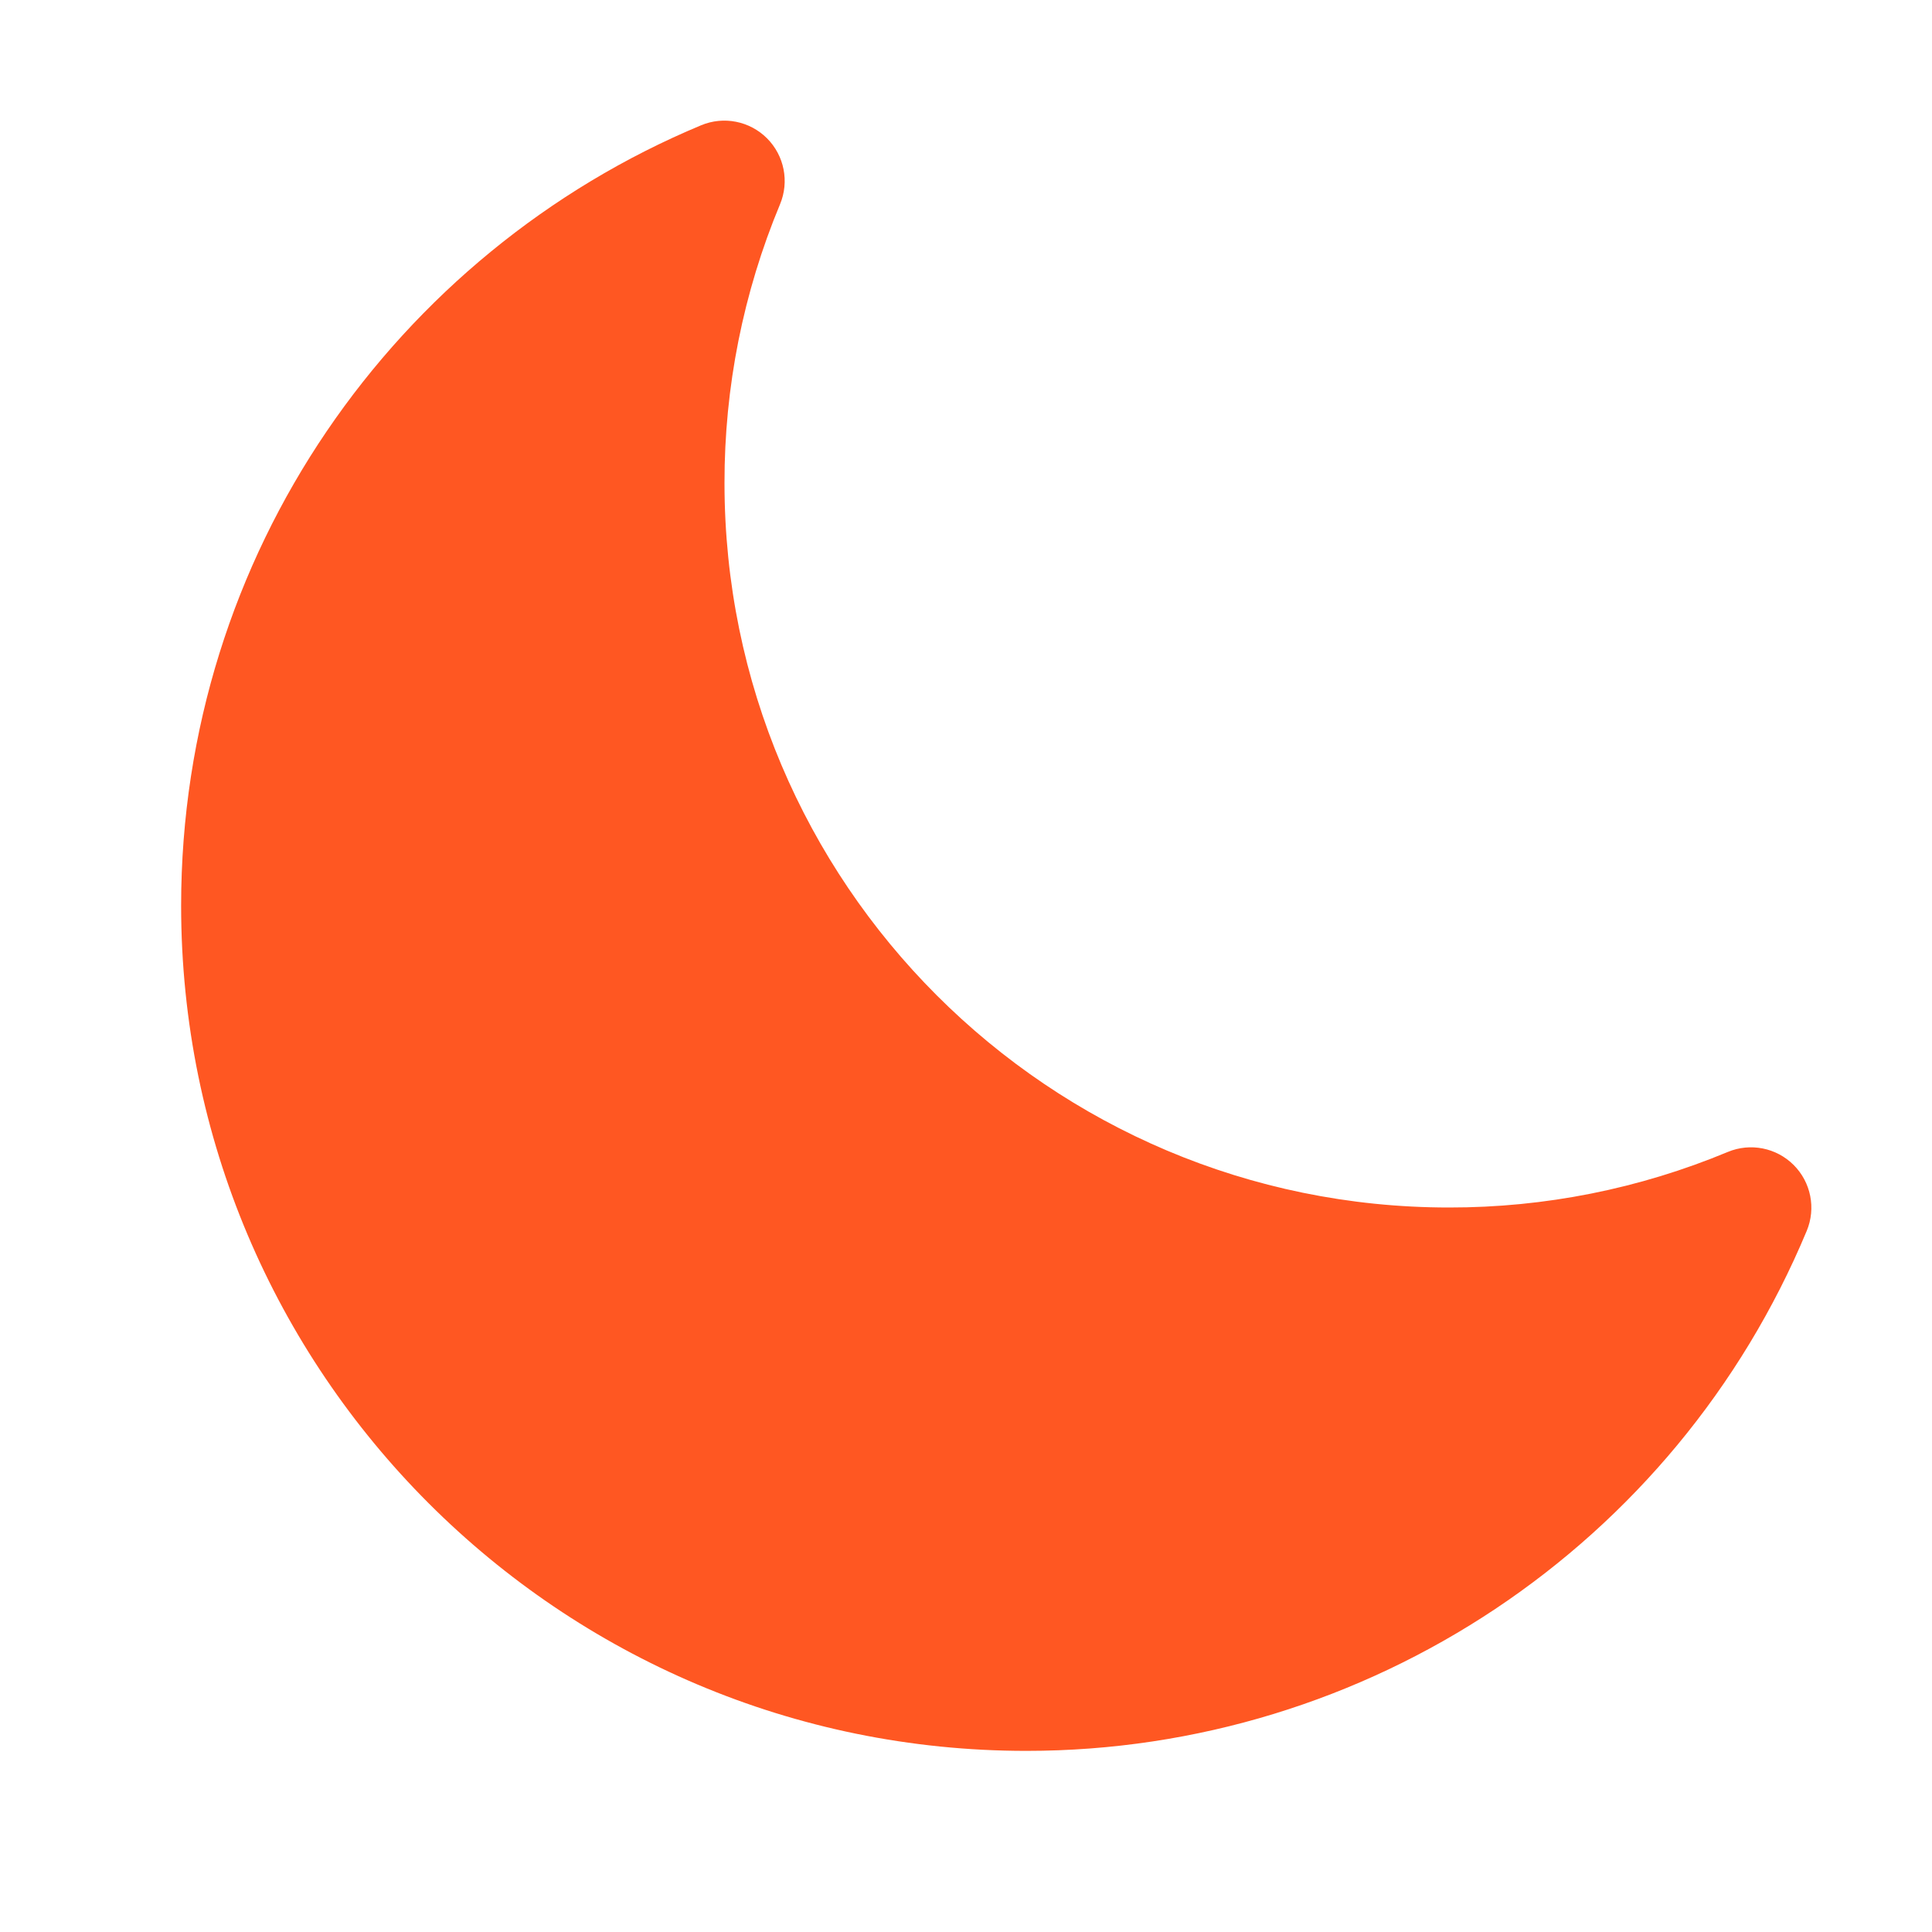
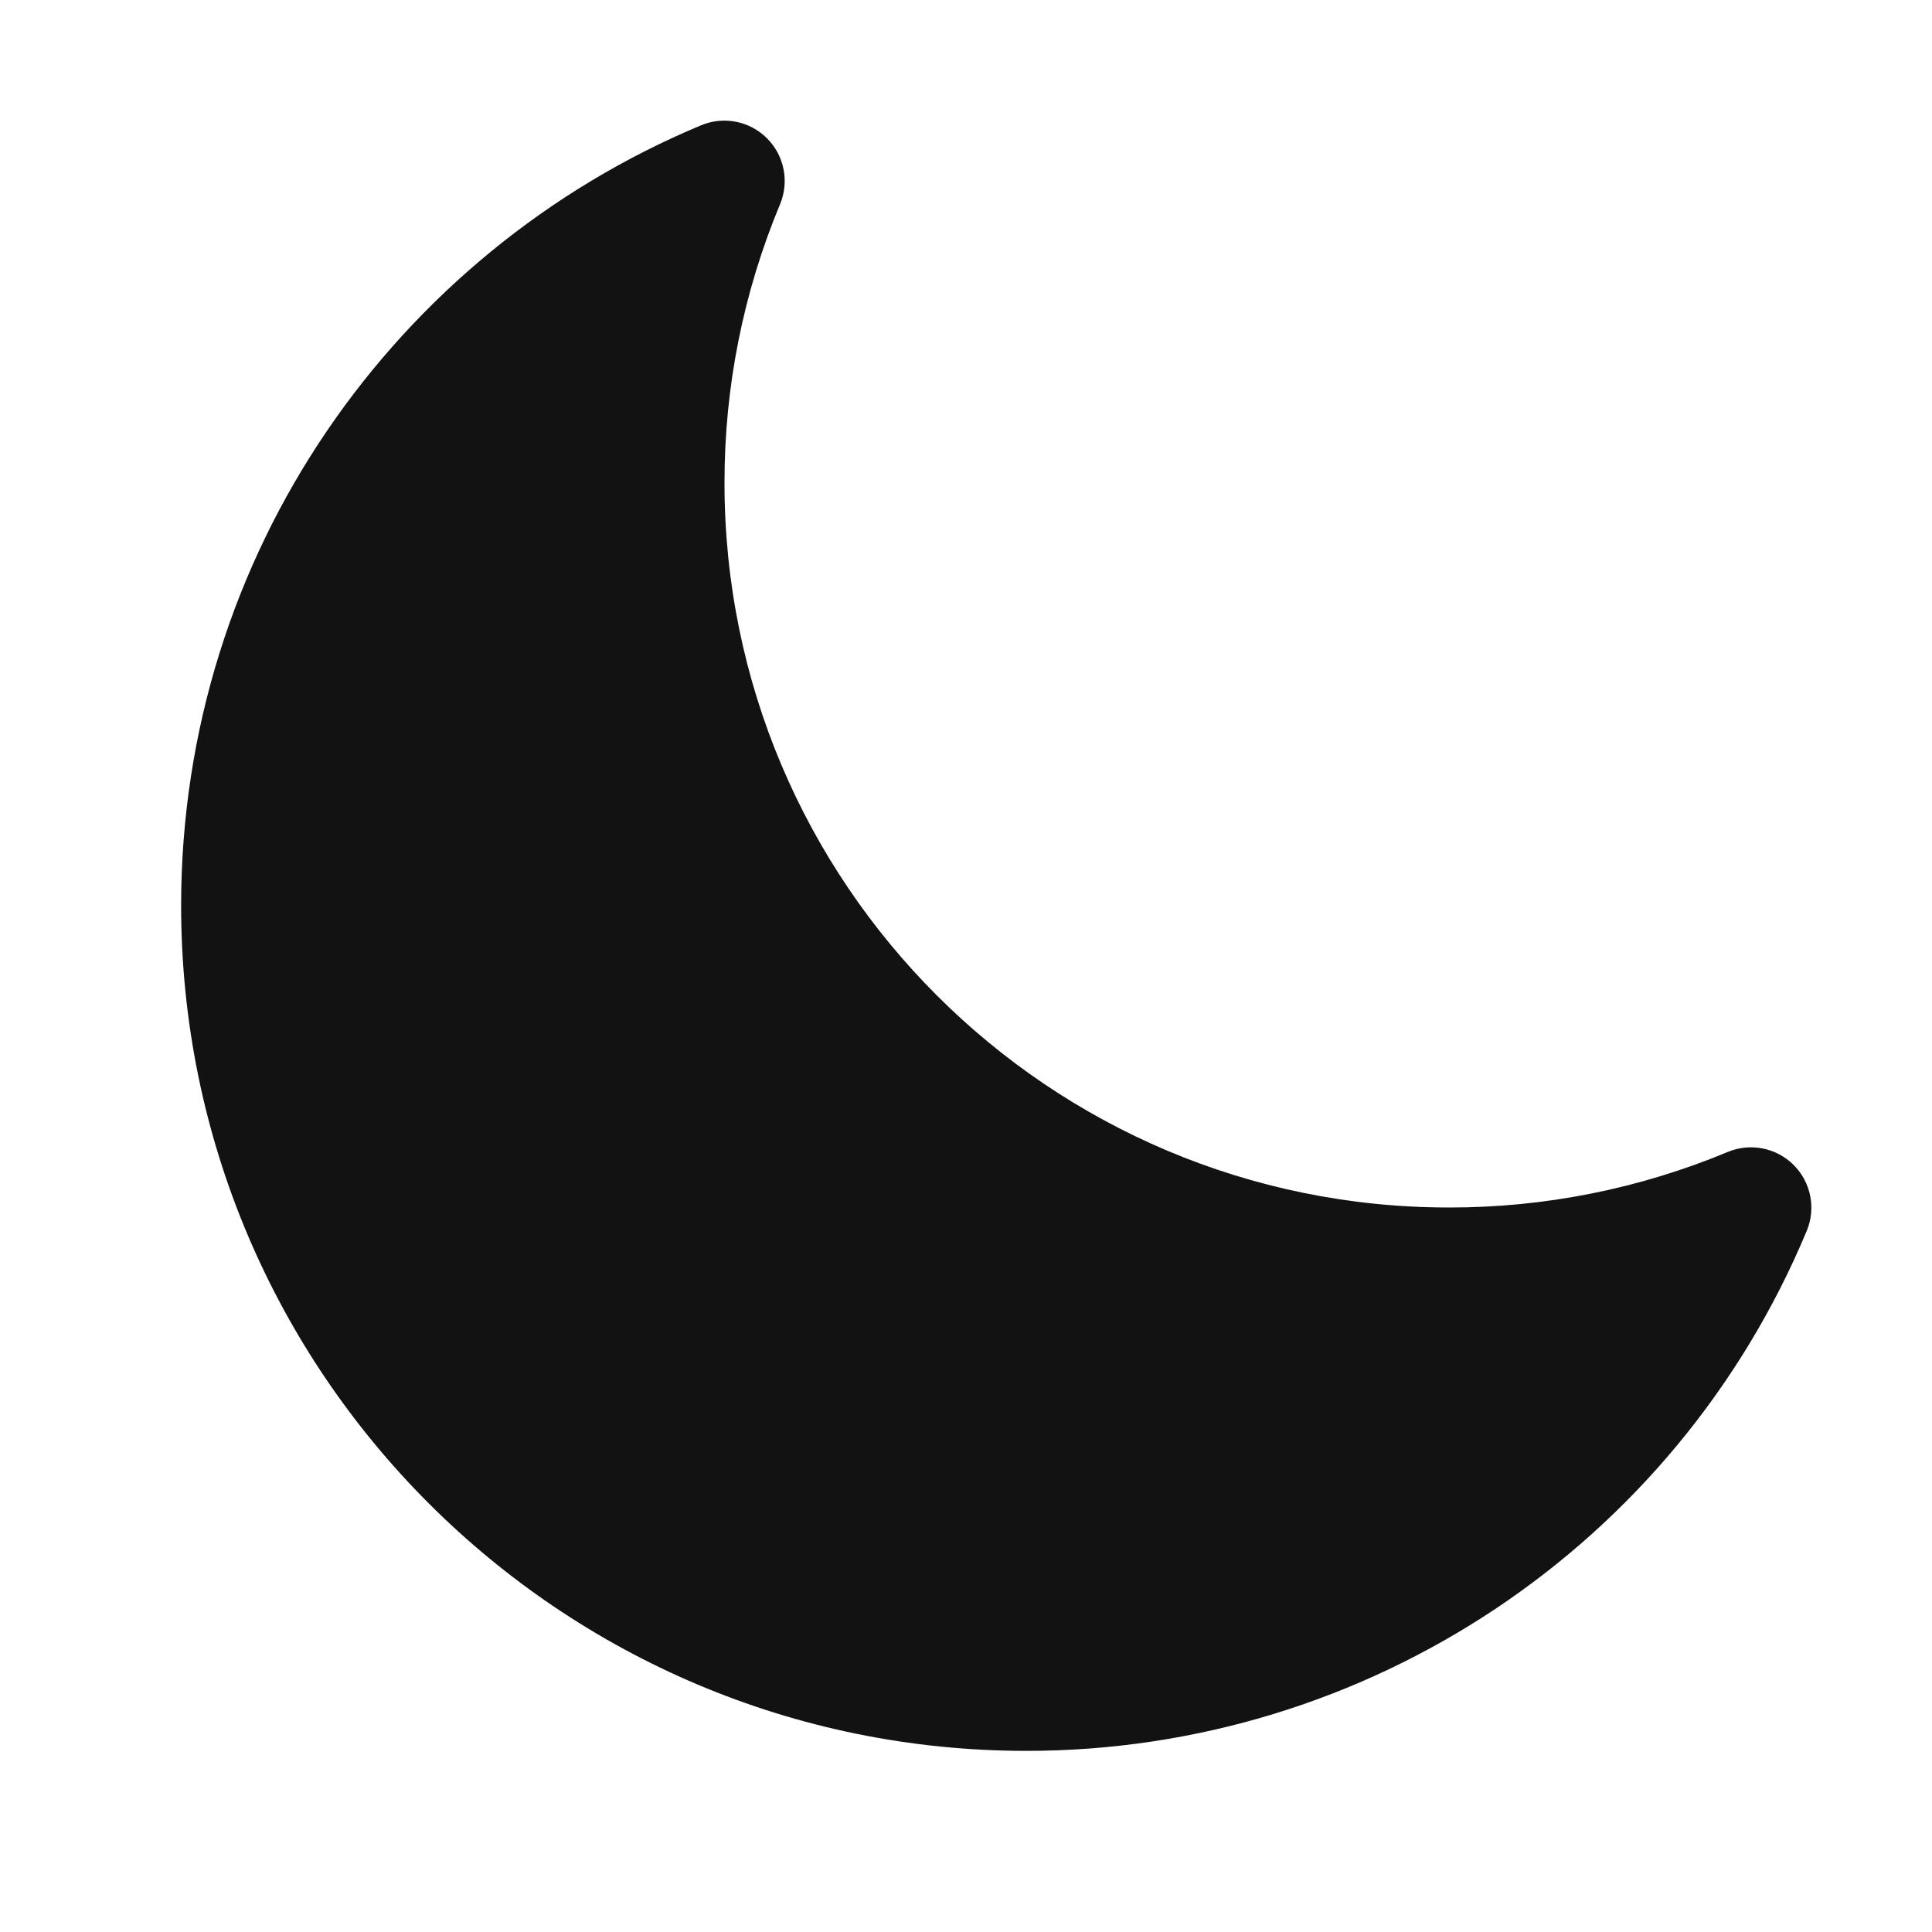
- <svg xmlns="http://www.w3.org/2000/svg" viewBox="0 0 24 24" fill="#FF5722" className="w-6 h-6">
+ <svg xmlns="http://www.w3.org/2000/svg" viewBox="0 0 24 24" fill="#121212" className="w-6 h-6">
  <path fillRule="evenodd" d="M9.528 1.718a.75.75 0 01.162.819A8.97 8.97 0 009 6a9 9 0 009 9 8.97 8.97 0 003.463-.69.75.75 0 01.981.98 10.503 10.503 0 01-9.694 6.46c-5.799 0-10.5-4.701-10.5-10.5 0-4.368 2.667-8.112 6.46-9.694a.75.75 0 01.818.162z" clipRule="evenodd" />
</svg>
